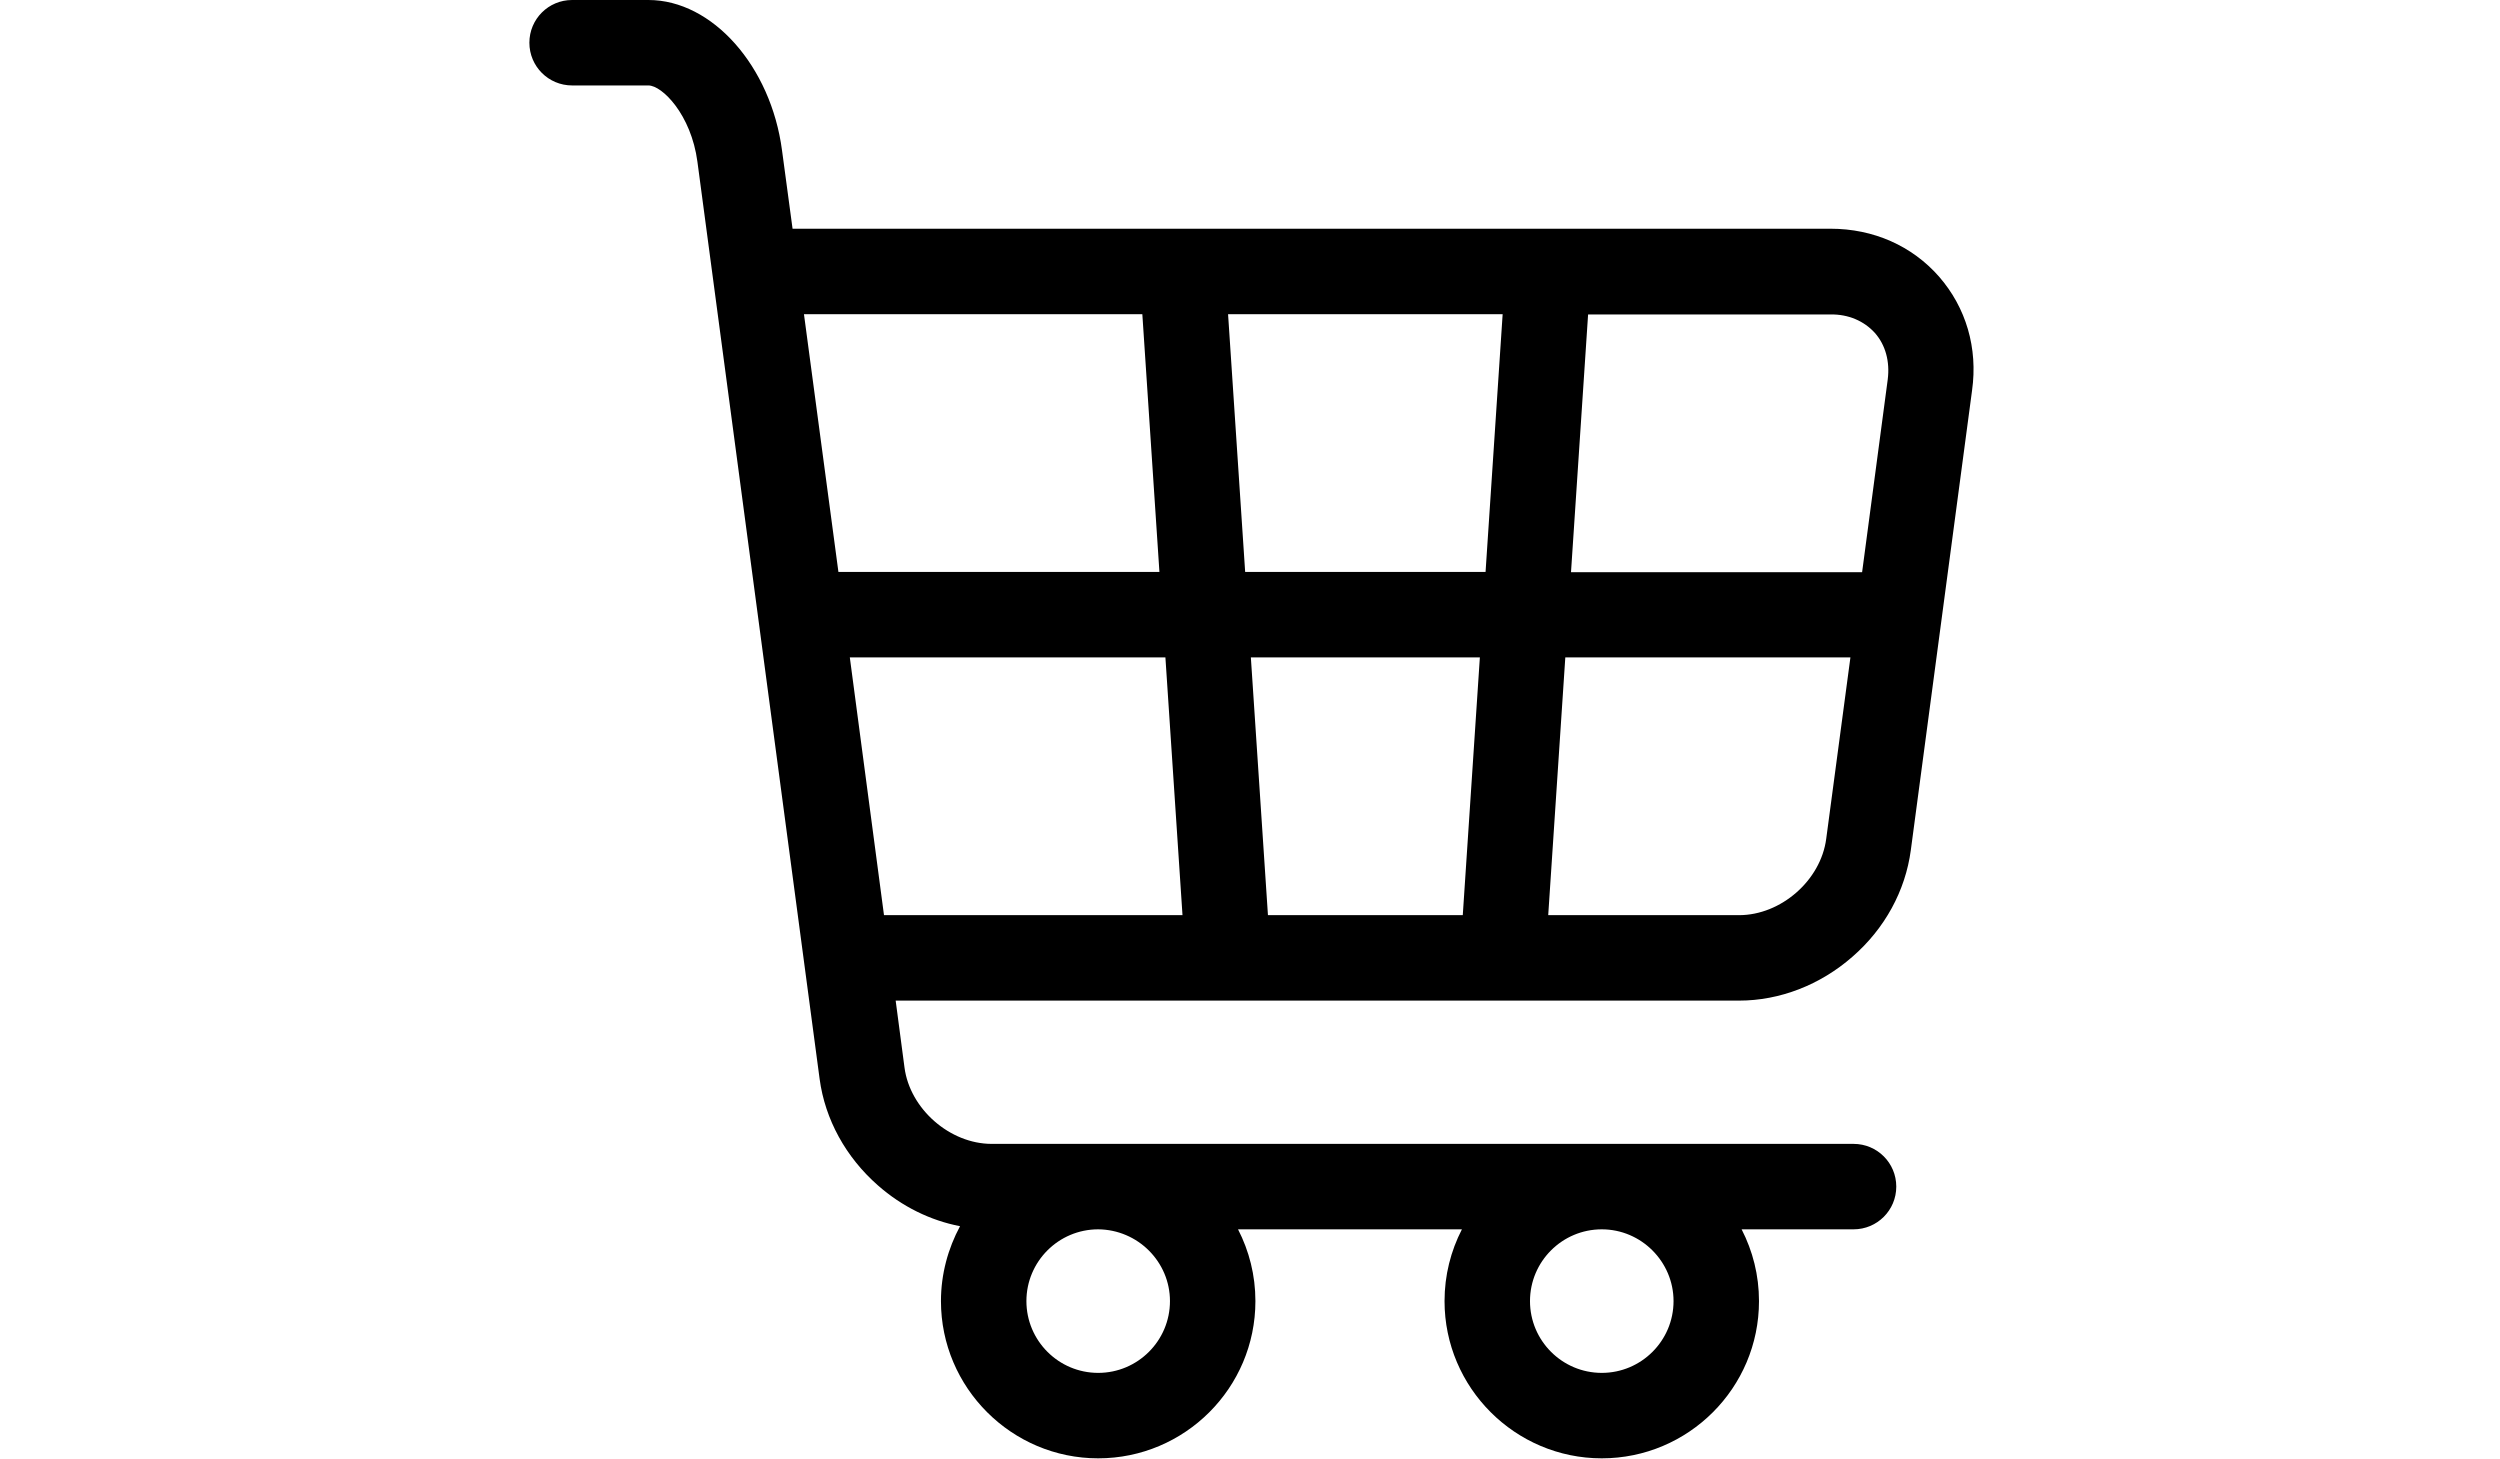
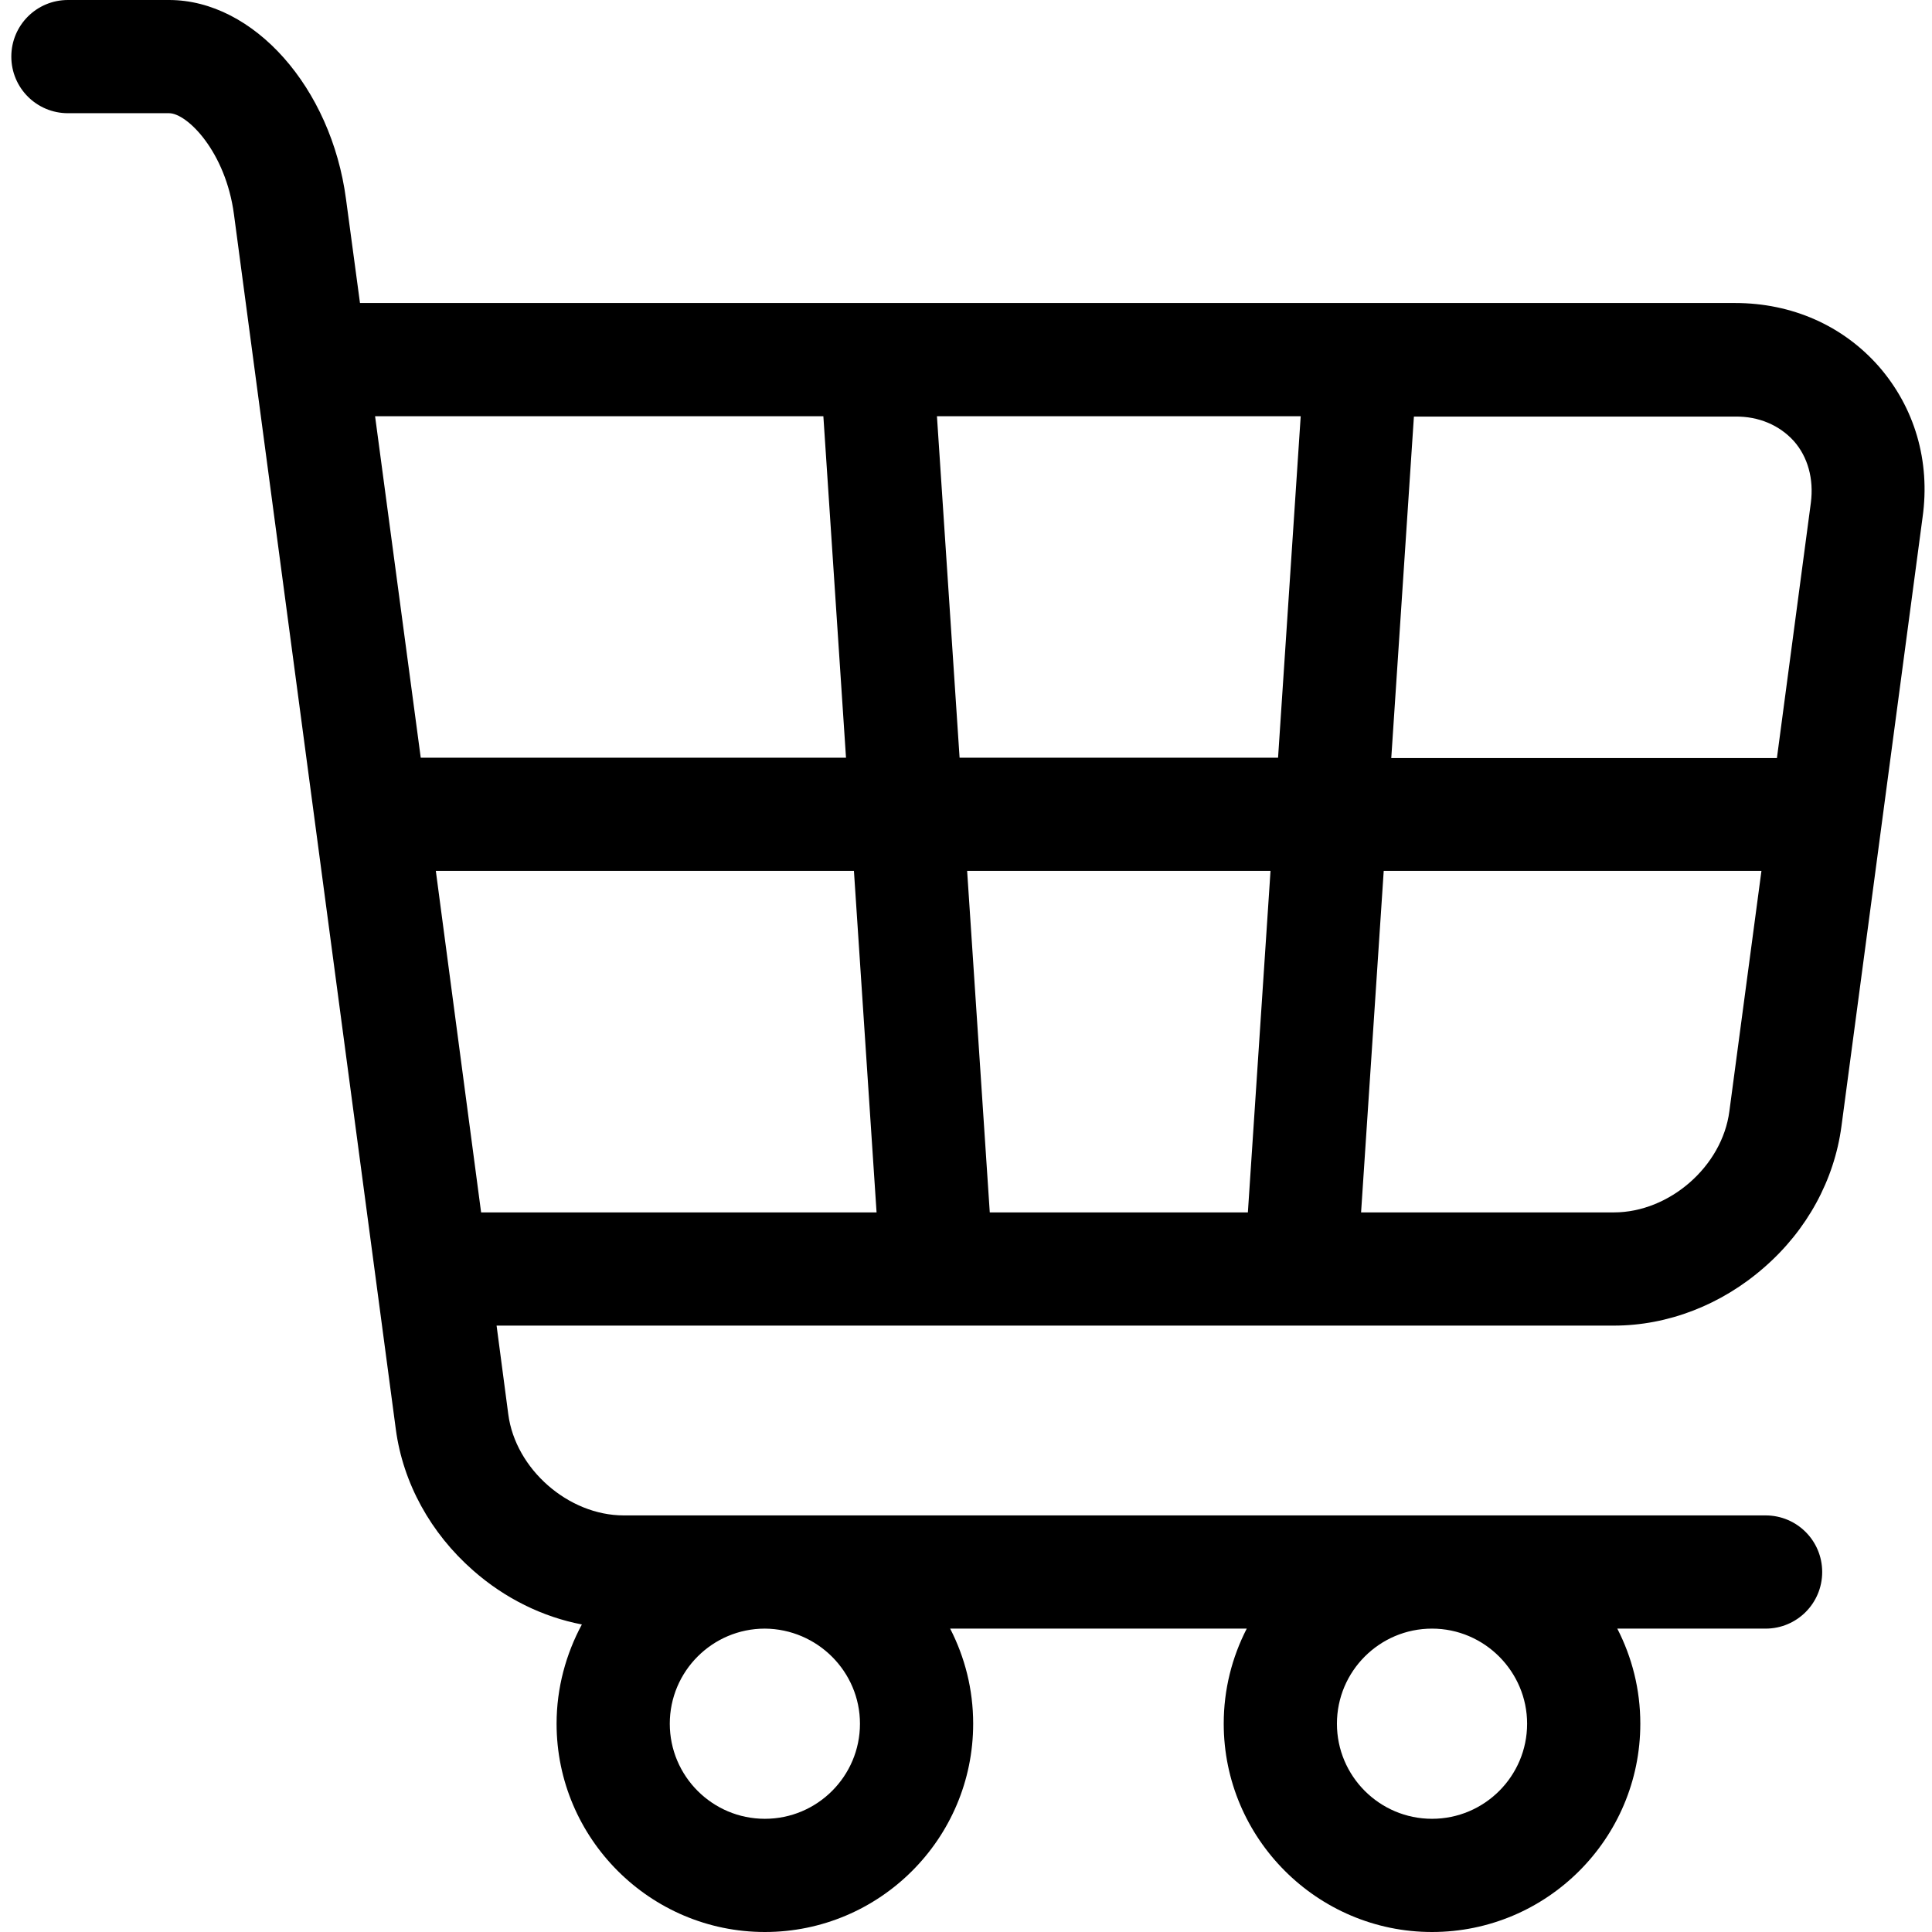
- <svg xmlns="http://www.w3.org/2000/svg" version="1.1" id="Camada_1" x="0px" y="0px" width="960px" height="560px" viewBox="0 0 960 560" enable-background="new 0 0 960 560" xml:space="preserve">
-   <path d="M744.578,106.203c-10.391-11.812-25.156-18.375-41.672-18.375H304.344l-4.047-30.078C296.031,25.375,273.5,0,249,0h-29.312  c-9.078,0-16.406,7.328-16.406,16.406s7.328,16.406,16.406,16.406H249c5.25,0,16.406,11.156,18.812,29.312l46.922,352.188  c2.078,15.531,10.062,30.078,22.422,40.906c9.188,8.094,20.125,13.453,31.5,15.641c-4.594,8.531-7.328,18.375-7.328,28.766  c0,33.25,27.125,60.375,60.375,60.375s60.375-27.016,60.375-60.375c0-9.953-2.406-19.25-6.672-27.562h85.969  c-4.266,8.312-6.672,17.609-6.672,27.562c0,33.25,27.125,60.375,60.375,60.375s60.375-27.016,60.375-60.375  c0-9.953-2.406-19.25-6.672-27.562h42.984c9.078,0,16.406-7.328,16.406-16.406s-7.328-16.406-16.406-16.406H380.797  c-16.078,0-31.391-13.453-33.469-29.312l-3.391-25.703h127.641l0,0l0,0h105.438l0,0l0,0h90.781c15.641,0,31.172-6.016,43.531-16.844  c12.469-10.828,20.344-25.375,22.422-40.906l23.516-176.531C759.562,133.656,754.969,118.125,744.578,106.203z M449.266,499.625  c0,15.203-12.359,27.562-27.562,27.562s-27.562-12.359-27.562-27.562s12.359-27.562,27.562-27.562  C436.906,472.172,449.266,484.531,449.266,499.625z M642.641,499.625c0,15.203-12.359,27.562-27.562,27.562  s-27.562-12.359-27.562-27.562s12.359-27.562,27.562-27.562S642.641,484.531,642.641,499.625z M719.969,127.859  c4.047,4.594,5.797,10.938,4.922,17.828l-9.844,74.047H603.266l6.562-98.984h93.078  C709.797,120.641,715.812,123.266,719.969,127.859z M486.891,351.422l-6.562-98.984h87.938l-6.562,98.984H486.891z M478.141,219.625  l-6.562-98.984h105.438l-6.562,98.984H478.141z M438.656,120.641l6.562,98.984H321.953l-13.234-98.984H438.656z M326.328,252.438  h121.188l6.562,98.984H339.453L326.328,252.438z M667.797,351.422h-73.281l6.562-98.984h109.484l-9.297,69.672  C699.188,338.078,683.875,351.422,667.797,351.422z" />
+ <svg xmlns="http://www.w3.org/2000/svg" version="1.1" id="Camada_1" x="0px" y="0px" viewBox="0 0 512 512" style="enable-background:new 0 0 512 512;" xml:space="preserve">
+   <path d="M497.9,97.1c-9.5-10.8-23-16.8-38.1-16.8H95.4l-3.7-27.5C87.8,23.2,67.2,0,44.8,0H18C9.7,0,3,6.7,3,15s6.7,15,15,15h26.8  c4.8,0,15,10.2,17.2,26.8l42.9,322c1.9,14.2,9.2,27.5,20.5,37.4c8.4,7.4,18.4,12.3,28.8,14.3c-4.2,7.8-6.7,16.8-6.7,26.3  c0,30.4,24.8,55.2,55.2,55.2s55.2-24.7,55.2-55.2c0-9.1-2.2-17.6-6.1-25.2h78.6c-3.9,7.6-6.1,16.1-6.1,25.2  c0,30.4,24.8,55.2,55.2,55.2s55.2-24.7,55.2-55.2c0-9.1-2.2-17.6-6.1-25.2h39.3c8.3,0,15-6.7,15-15s-6.7-15-15-15H165.3  c-14.7,0-28.7-12.3-30.6-26.8l-3.1-23.5h116.7l0,0l0,0h96.4l0,0l0,0h83c14.3,0,28.5-5.5,39.8-15.4c11.4-9.9,18.6-23.2,20.5-37.4  l21.5-161.4C511.6,122.2,507.4,108,497.9,97.1z M227.9,456.8c0,13.9-11.3,25.2-25.2,25.2s-25.2-11.3-25.2-25.2  c0-13.9,11.3-25.2,25.2-25.2C216.6,431.7,227.9,443,227.9,456.8z M404.7,456.8c0,13.9-11.3,25.2-25.2,25.2s-25.2-11.3-25.2-25.2  c0-13.9,11.3-25.2,25.2-25.2S404.7,443,404.7,456.8z M475.4,116.9c3.7,4.2,5.3,10,4.5,16.3l-9,67.7H368.7l6-90.5h85.1  C466.1,110.3,471.6,112.7,475.4,116.9z M262.3,321.3l-6-90.5h80.4l-6,90.5H262.3z M254.3,200.8l-6-90.5h96.4l-6,90.5H254.3z   M218.2,110.3l6,90.5H111.5l-12.1-90.5H218.2z M115.5,230.8h110.8l6,90.5H127.5L115.5,230.8z M427.7,321.3h-67l6-90.5h100.1  l-8.5,63.7C456.4,309.1,442.4,321.3,427.7,321.3z" />
</svg>
